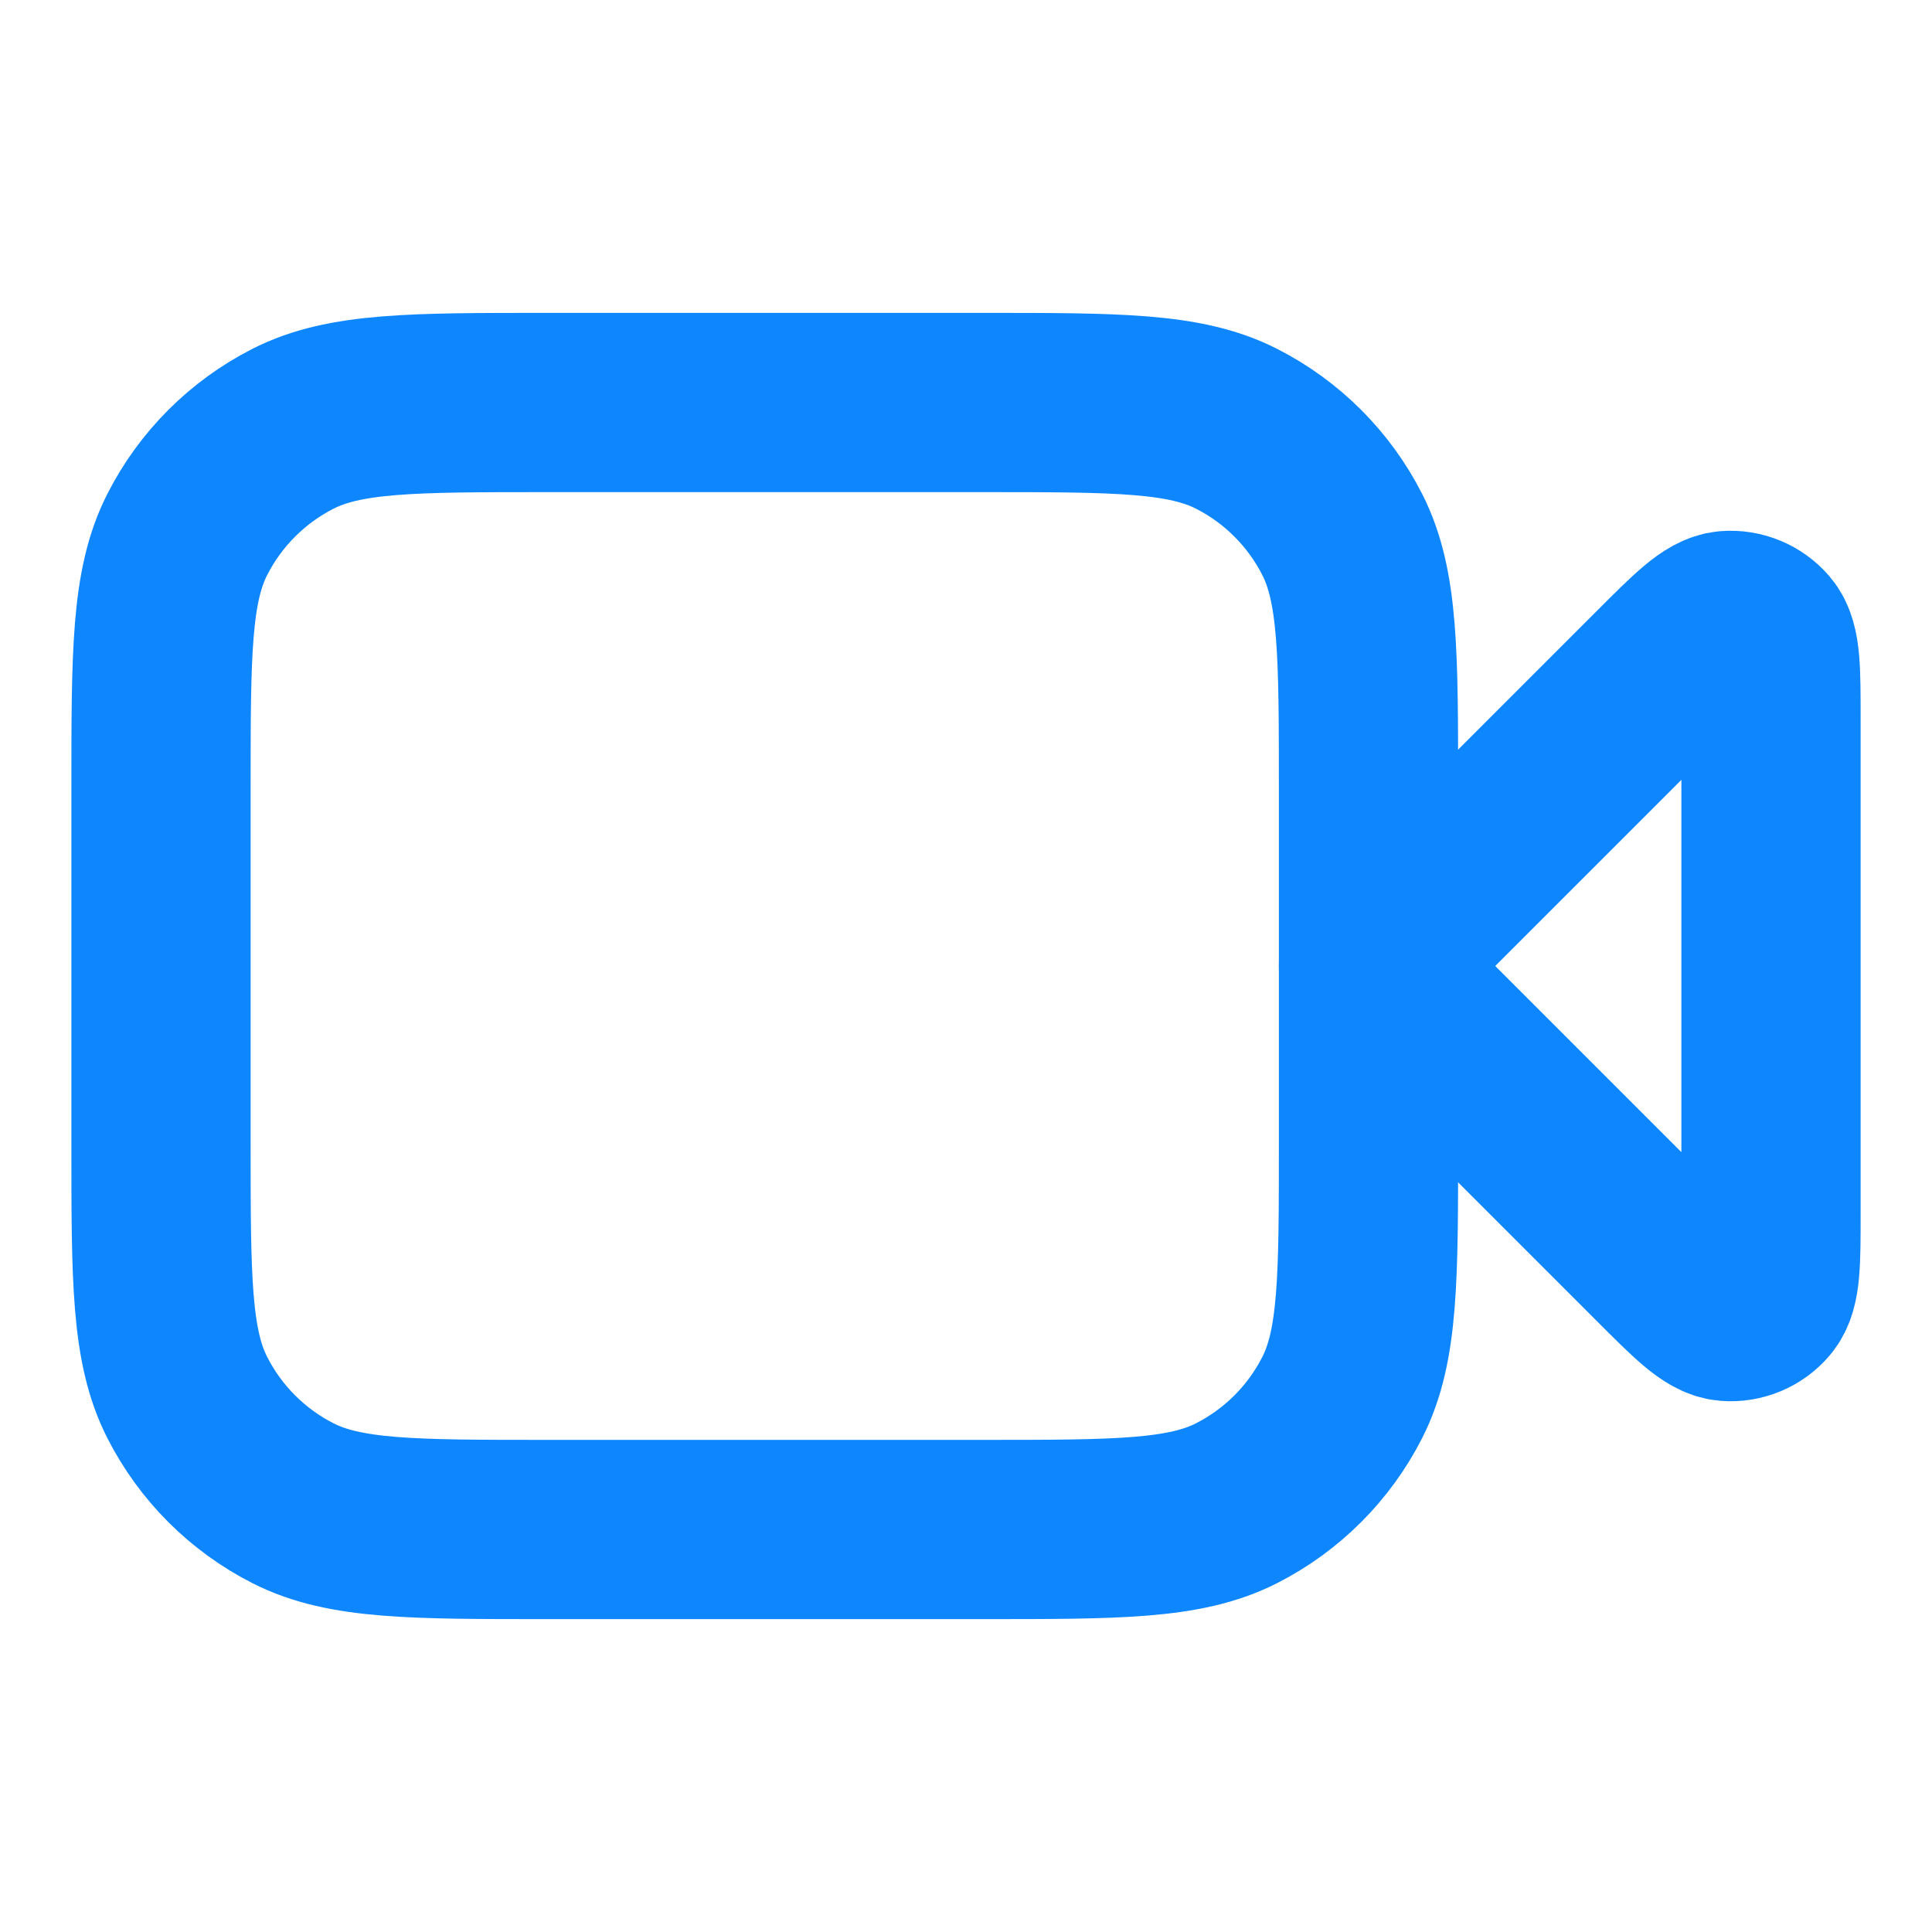
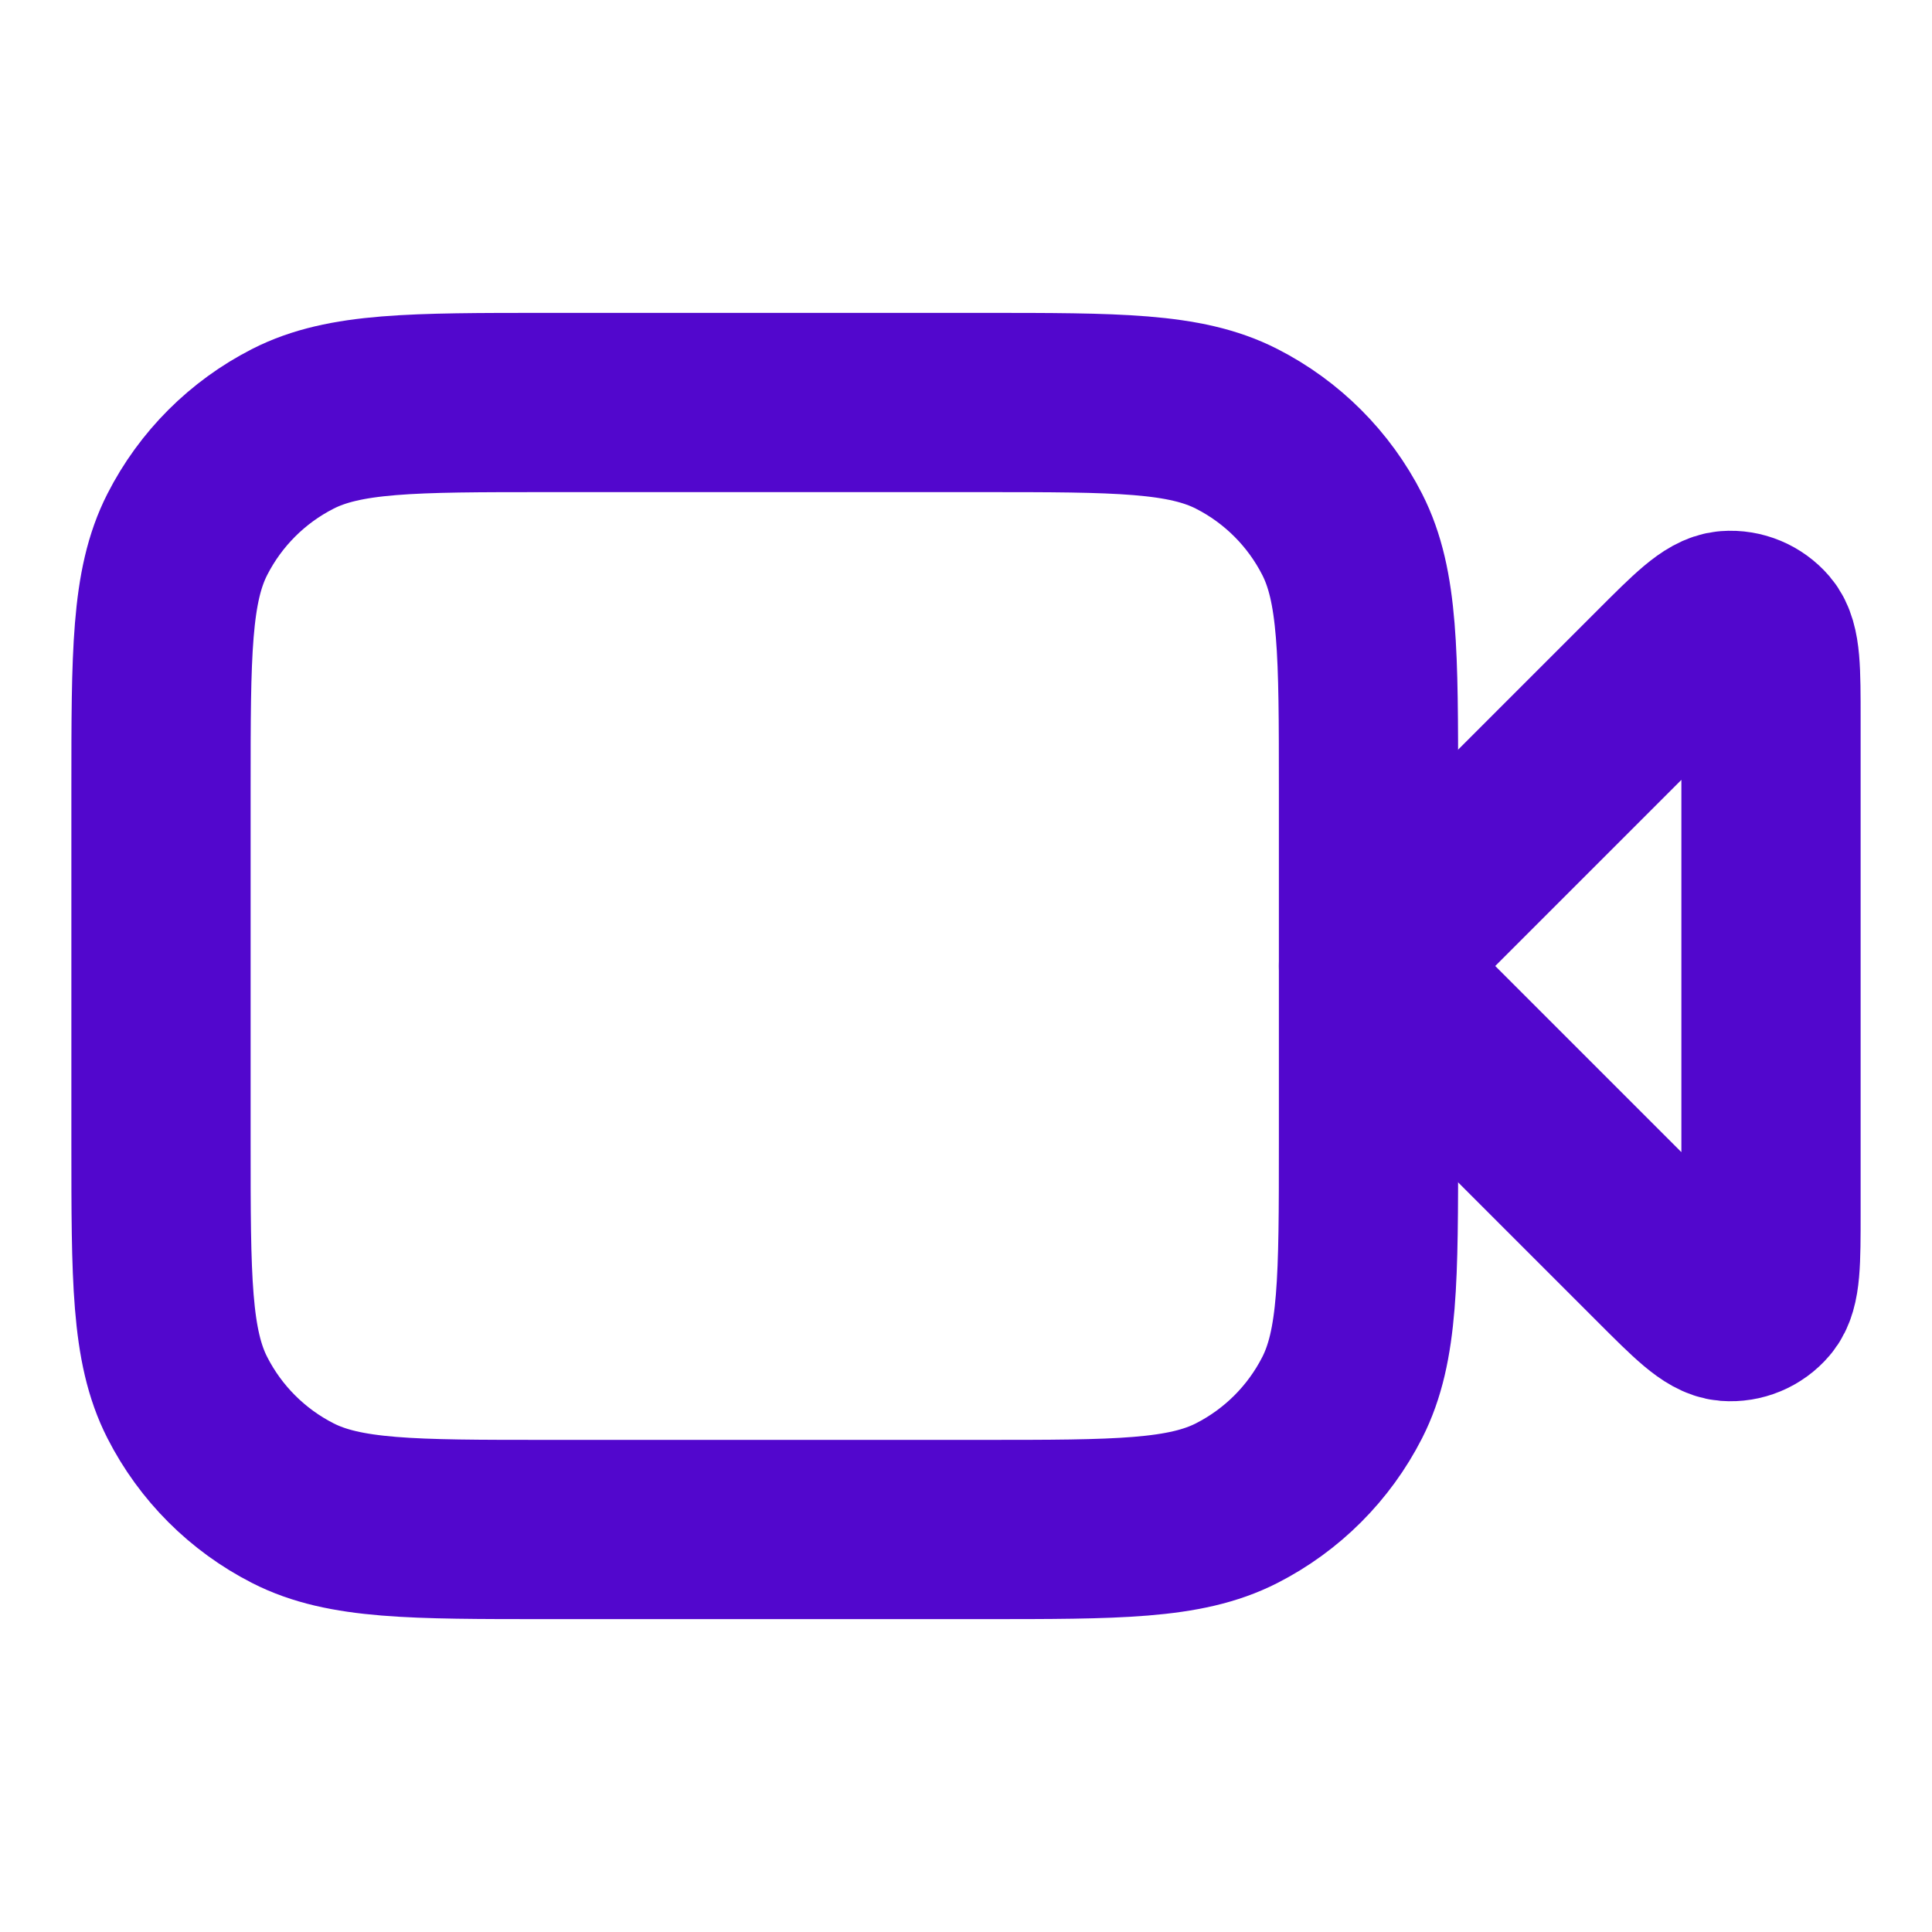
<svg xmlns="http://www.w3.org/2000/svg" width="18" height="18" viewBox="0 0 18 18" fill="none">
-   <path d="M16.5 6.699C16.5 6.244 16.5 6.017 16.41 5.912C16.332 5.821 16.215 5.772 16.096 5.781C15.958 5.792 15.797 5.953 15.476 6.274L12.75 9L15.476 11.726C15.797 12.047 15.958 12.208 16.096 12.219C16.215 12.228 16.332 12.18 16.41 12.088C16.5 11.983 16.5 11.756 16.5 11.302V6.699Z" stroke="#0E87FE" stroke-width="1.67" stroke-linecap="round" stroke-linejoin="round" />
-   <path d="M1.5 7.35C1.5 6.09 1.5 5.46 1.745 4.979C1.961 4.555 2.305 4.211 2.729 3.995C3.21 3.75 3.84 3.75 5.1 3.75H9.15C10.41 3.75 11.04 3.75 11.521 3.995C11.945 4.211 12.289 4.555 12.505 4.979C12.75 5.46 12.75 6.09 12.75 7.35V10.65C12.75 11.91 12.75 12.54 12.505 13.021C12.289 13.445 11.945 13.789 11.521 14.005C11.04 14.25 10.41 14.25 9.15 14.25H5.1C3.84 14.25 3.21 14.25 2.729 14.005C2.305 13.789 1.961 13.445 1.745 13.021C1.5 12.54 1.5 11.91 1.5 10.65V7.35Z" stroke="#0E87FE" stroke-width="1.67" stroke-linecap="round" stroke-linejoin="round" />
+   <path d="M16.5 6.699C16.5 6.244 16.5 6.017 16.41 5.912C16.332 5.821 16.215 5.772 16.096 5.781C15.958 5.792 15.797 5.953 15.476 6.274L12.75 9L15.476 11.726C15.797 12.047 15.958 12.208 16.096 12.219C16.215 12.228 16.332 12.18 16.41 12.088C16.5 11.983 16.5 11.756 16.5 11.302V6.699Z" stroke="#5207CD" stroke-width="1.67" stroke-linecap="round" stroke-linejoin="round" />
+   <path d="M1.5 7.35C1.5 6.09 1.5 5.46 1.745 4.979C1.961 4.555 2.305 4.211 2.729 3.995C3.21 3.75 3.84 3.75 5.1 3.75H9.15C10.41 3.75 11.04 3.75 11.521 3.995C11.945 4.211 12.289 4.555 12.505 4.979C12.75 5.46 12.75 6.09 12.75 7.35V10.65C12.75 11.91 12.75 12.54 12.505 13.021C12.289 13.445 11.945 13.789 11.521 14.005C11.04 14.25 10.41 14.25 9.15 14.25H5.1C3.84 14.25 3.21 14.25 2.729 14.005C2.305 13.789 1.961 13.445 1.745 13.021C1.5 12.54 1.5 11.91 1.5 10.65V7.35Z" stroke="#5207CD" stroke-width="1.67" stroke-linecap="round" stroke-linejoin="round" />
</svg>
